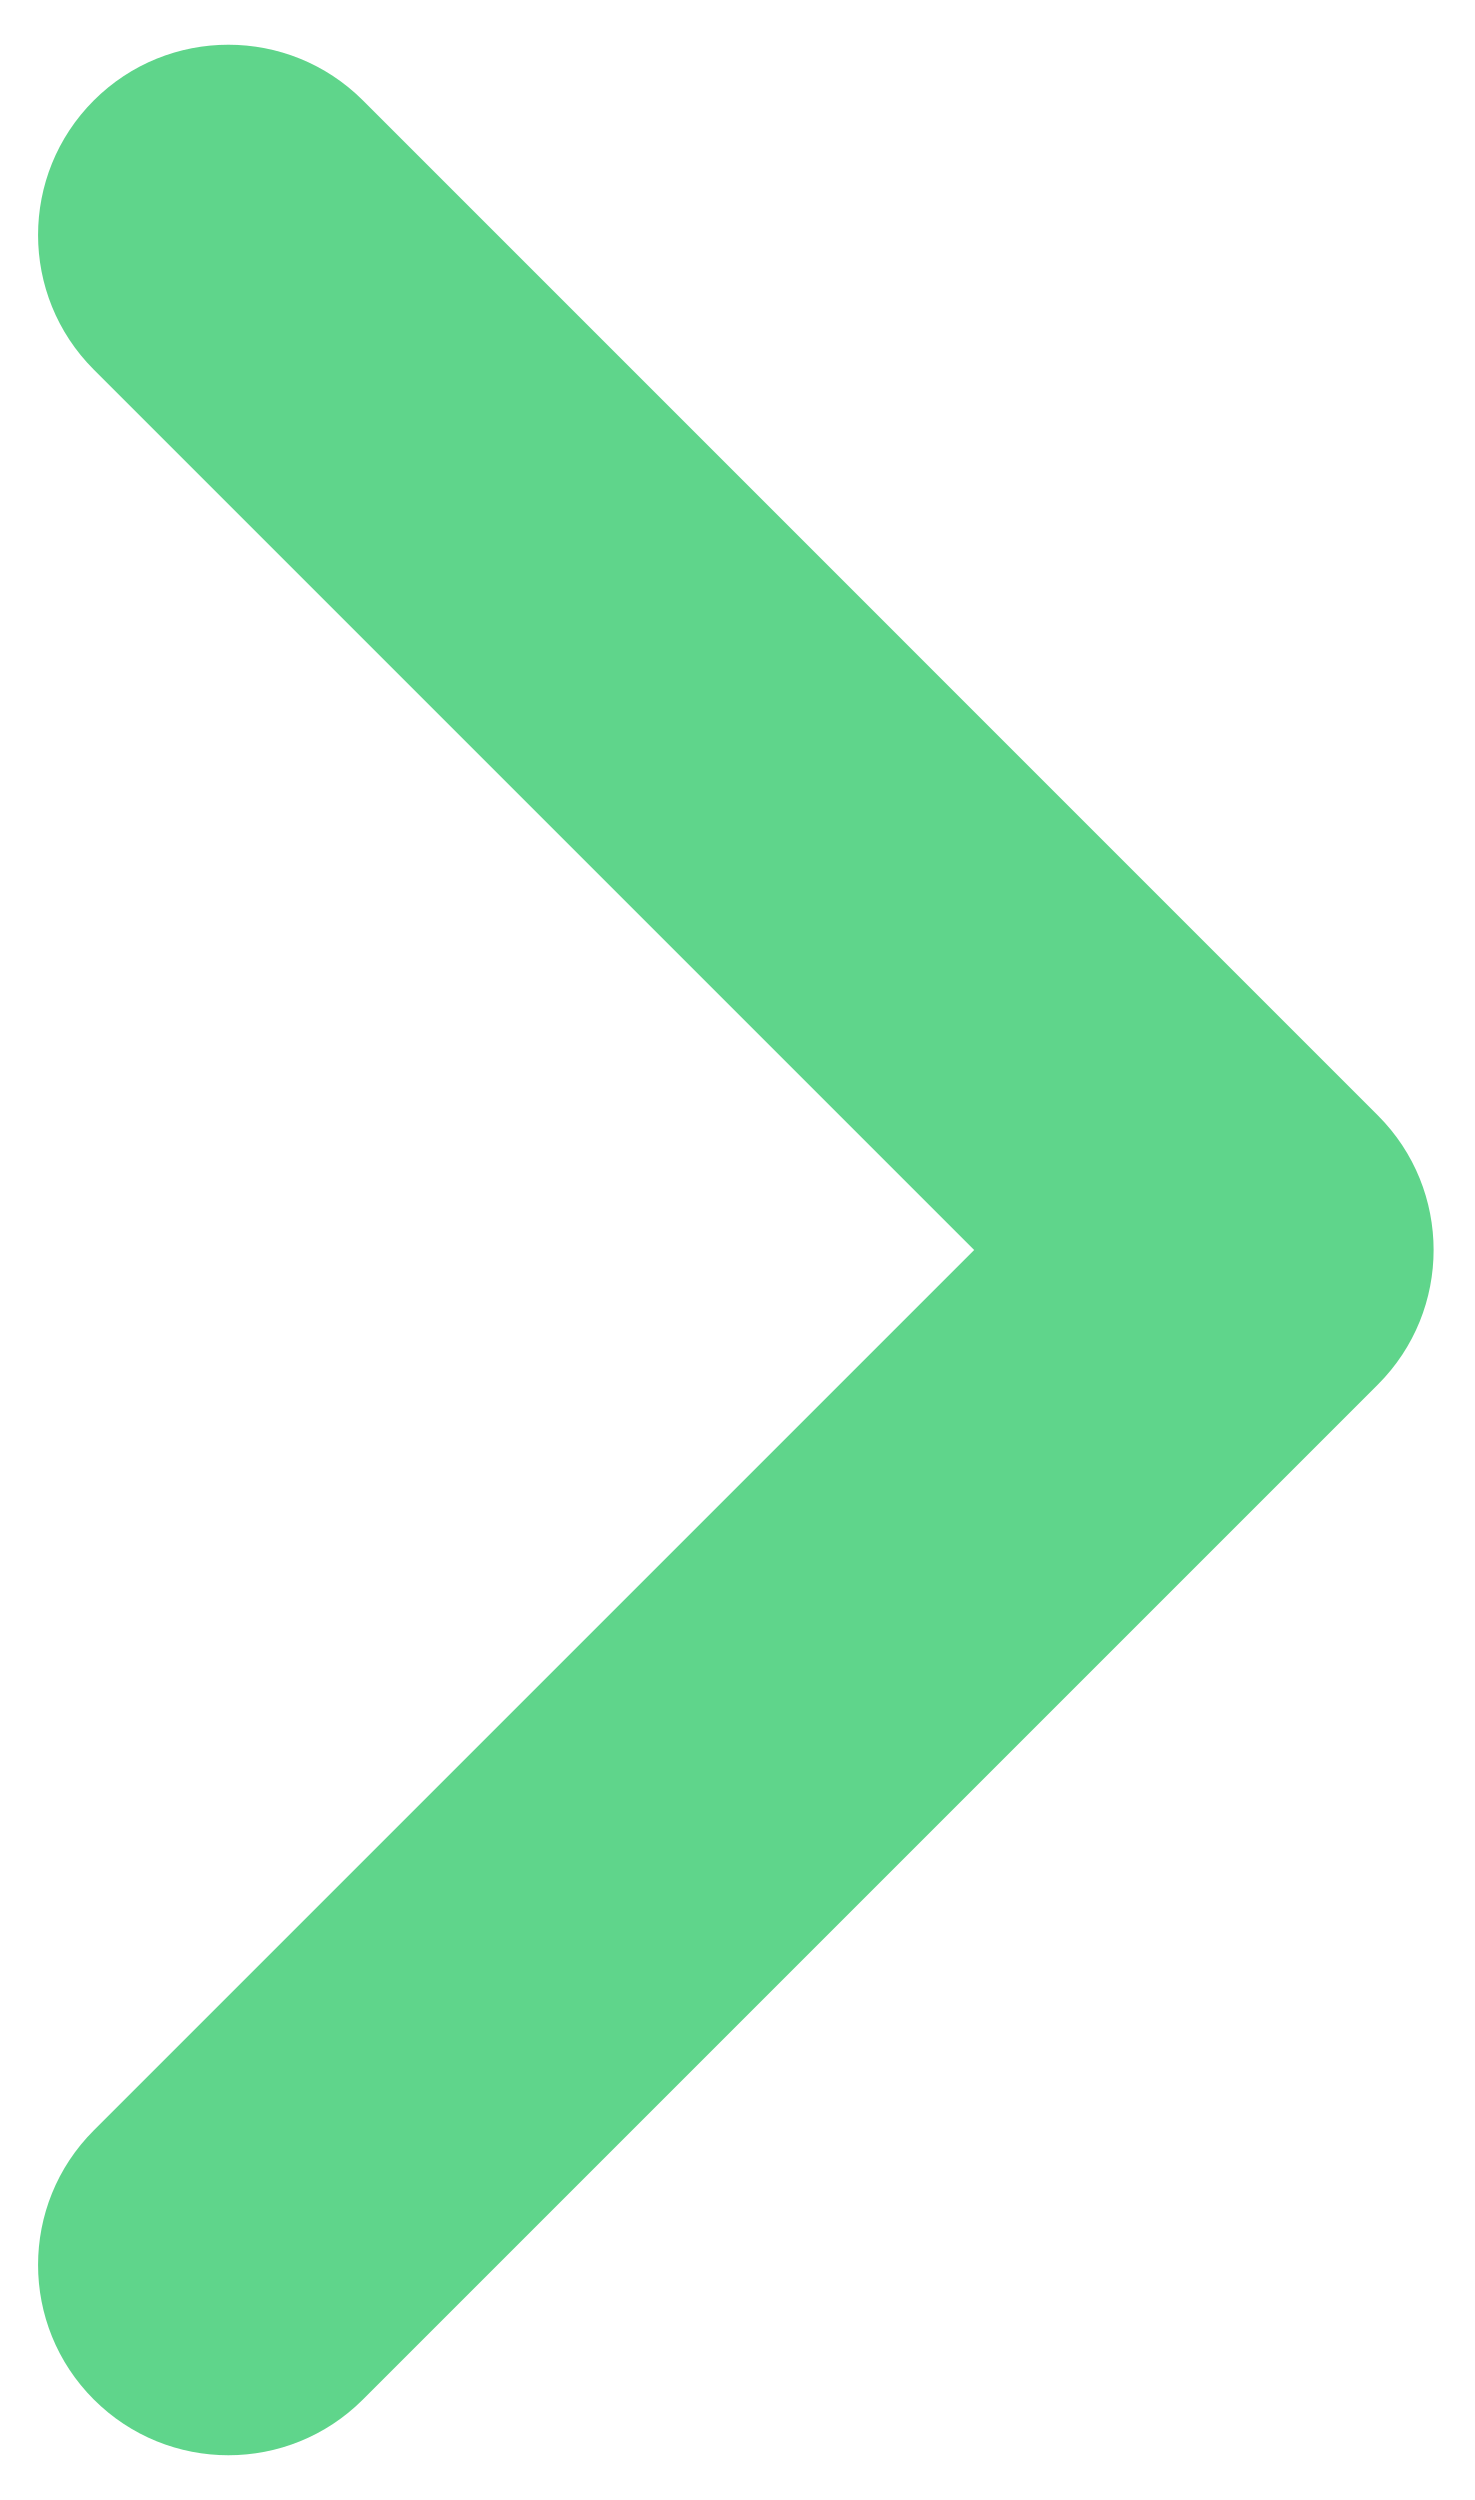
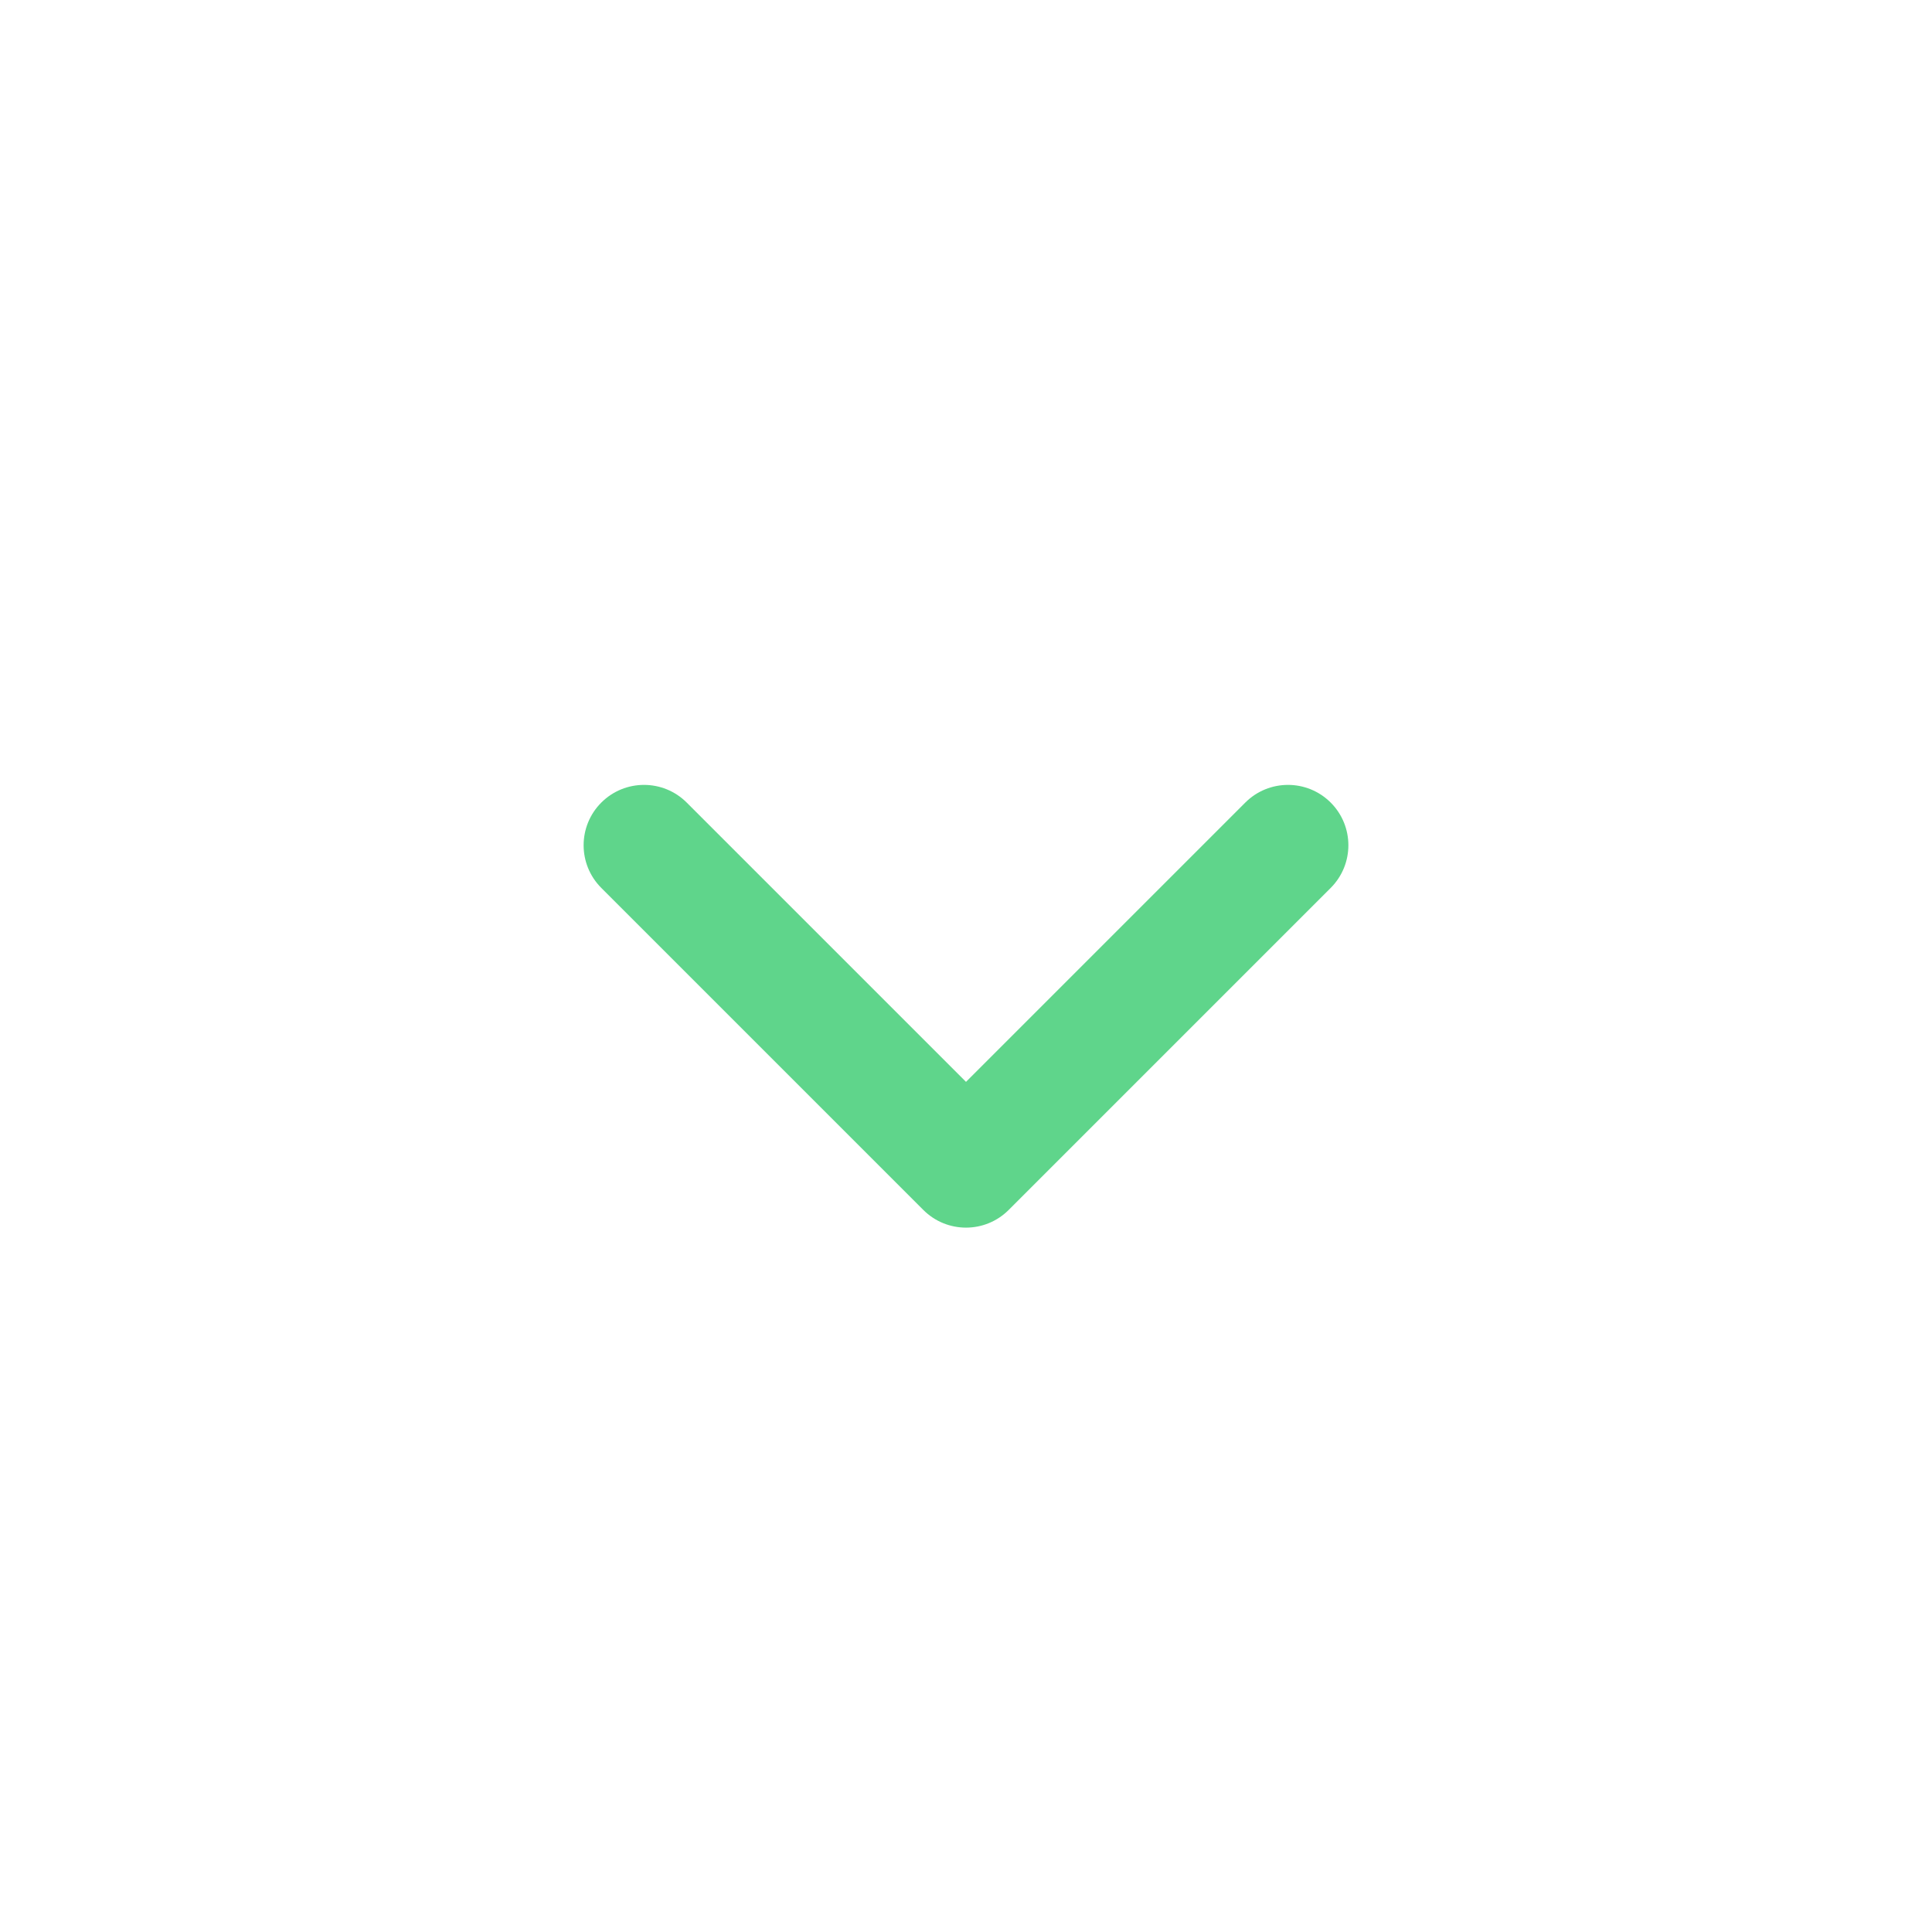
- <svg xmlns="http://www.w3.org/2000/svg" width="23" height="39" viewBox="0 0 23 39" fill="none">
-   <path fill-rule="evenodd" clip-rule="evenodd" d="M1.463 1.567C2.623 0.408 4.502 0.408 5.662 1.567L21.495 17.401C22.654 18.56 22.654 20.44 21.495 21.599L5.662 37.432C4.502 38.592 2.623 38.592 1.463 37.432C0.304 36.273 0.304 34.393 1.463 33.234L15.197 19.5L1.463 5.766C0.304 4.606 0.304 2.727 1.463 1.567Z" fill="#5FD58B" />
+ <svg xmlns="http://www.w3.org/2000/svg" width="34" height="34" viewBox="0 0 34 34" fill="none">
+   <path fill-rule="evenodd" clip-rule="evenodd" d="M23.418 14.124C23.833 14.539 23.833 15.211 23.418 15.626L17.751 21.293C17.336 21.708 16.664 21.708 16.249 21.293L10.582 15.626C10.167 15.211 10.167 14.539 10.582 14.124C10.997 13.709 11.67 13.709 12.085 14.124L17 19.039L21.915 14.124C22.33 13.709 23.003 13.709 23.418 14.124Z" fill="#5FD58B" />
</svg>
